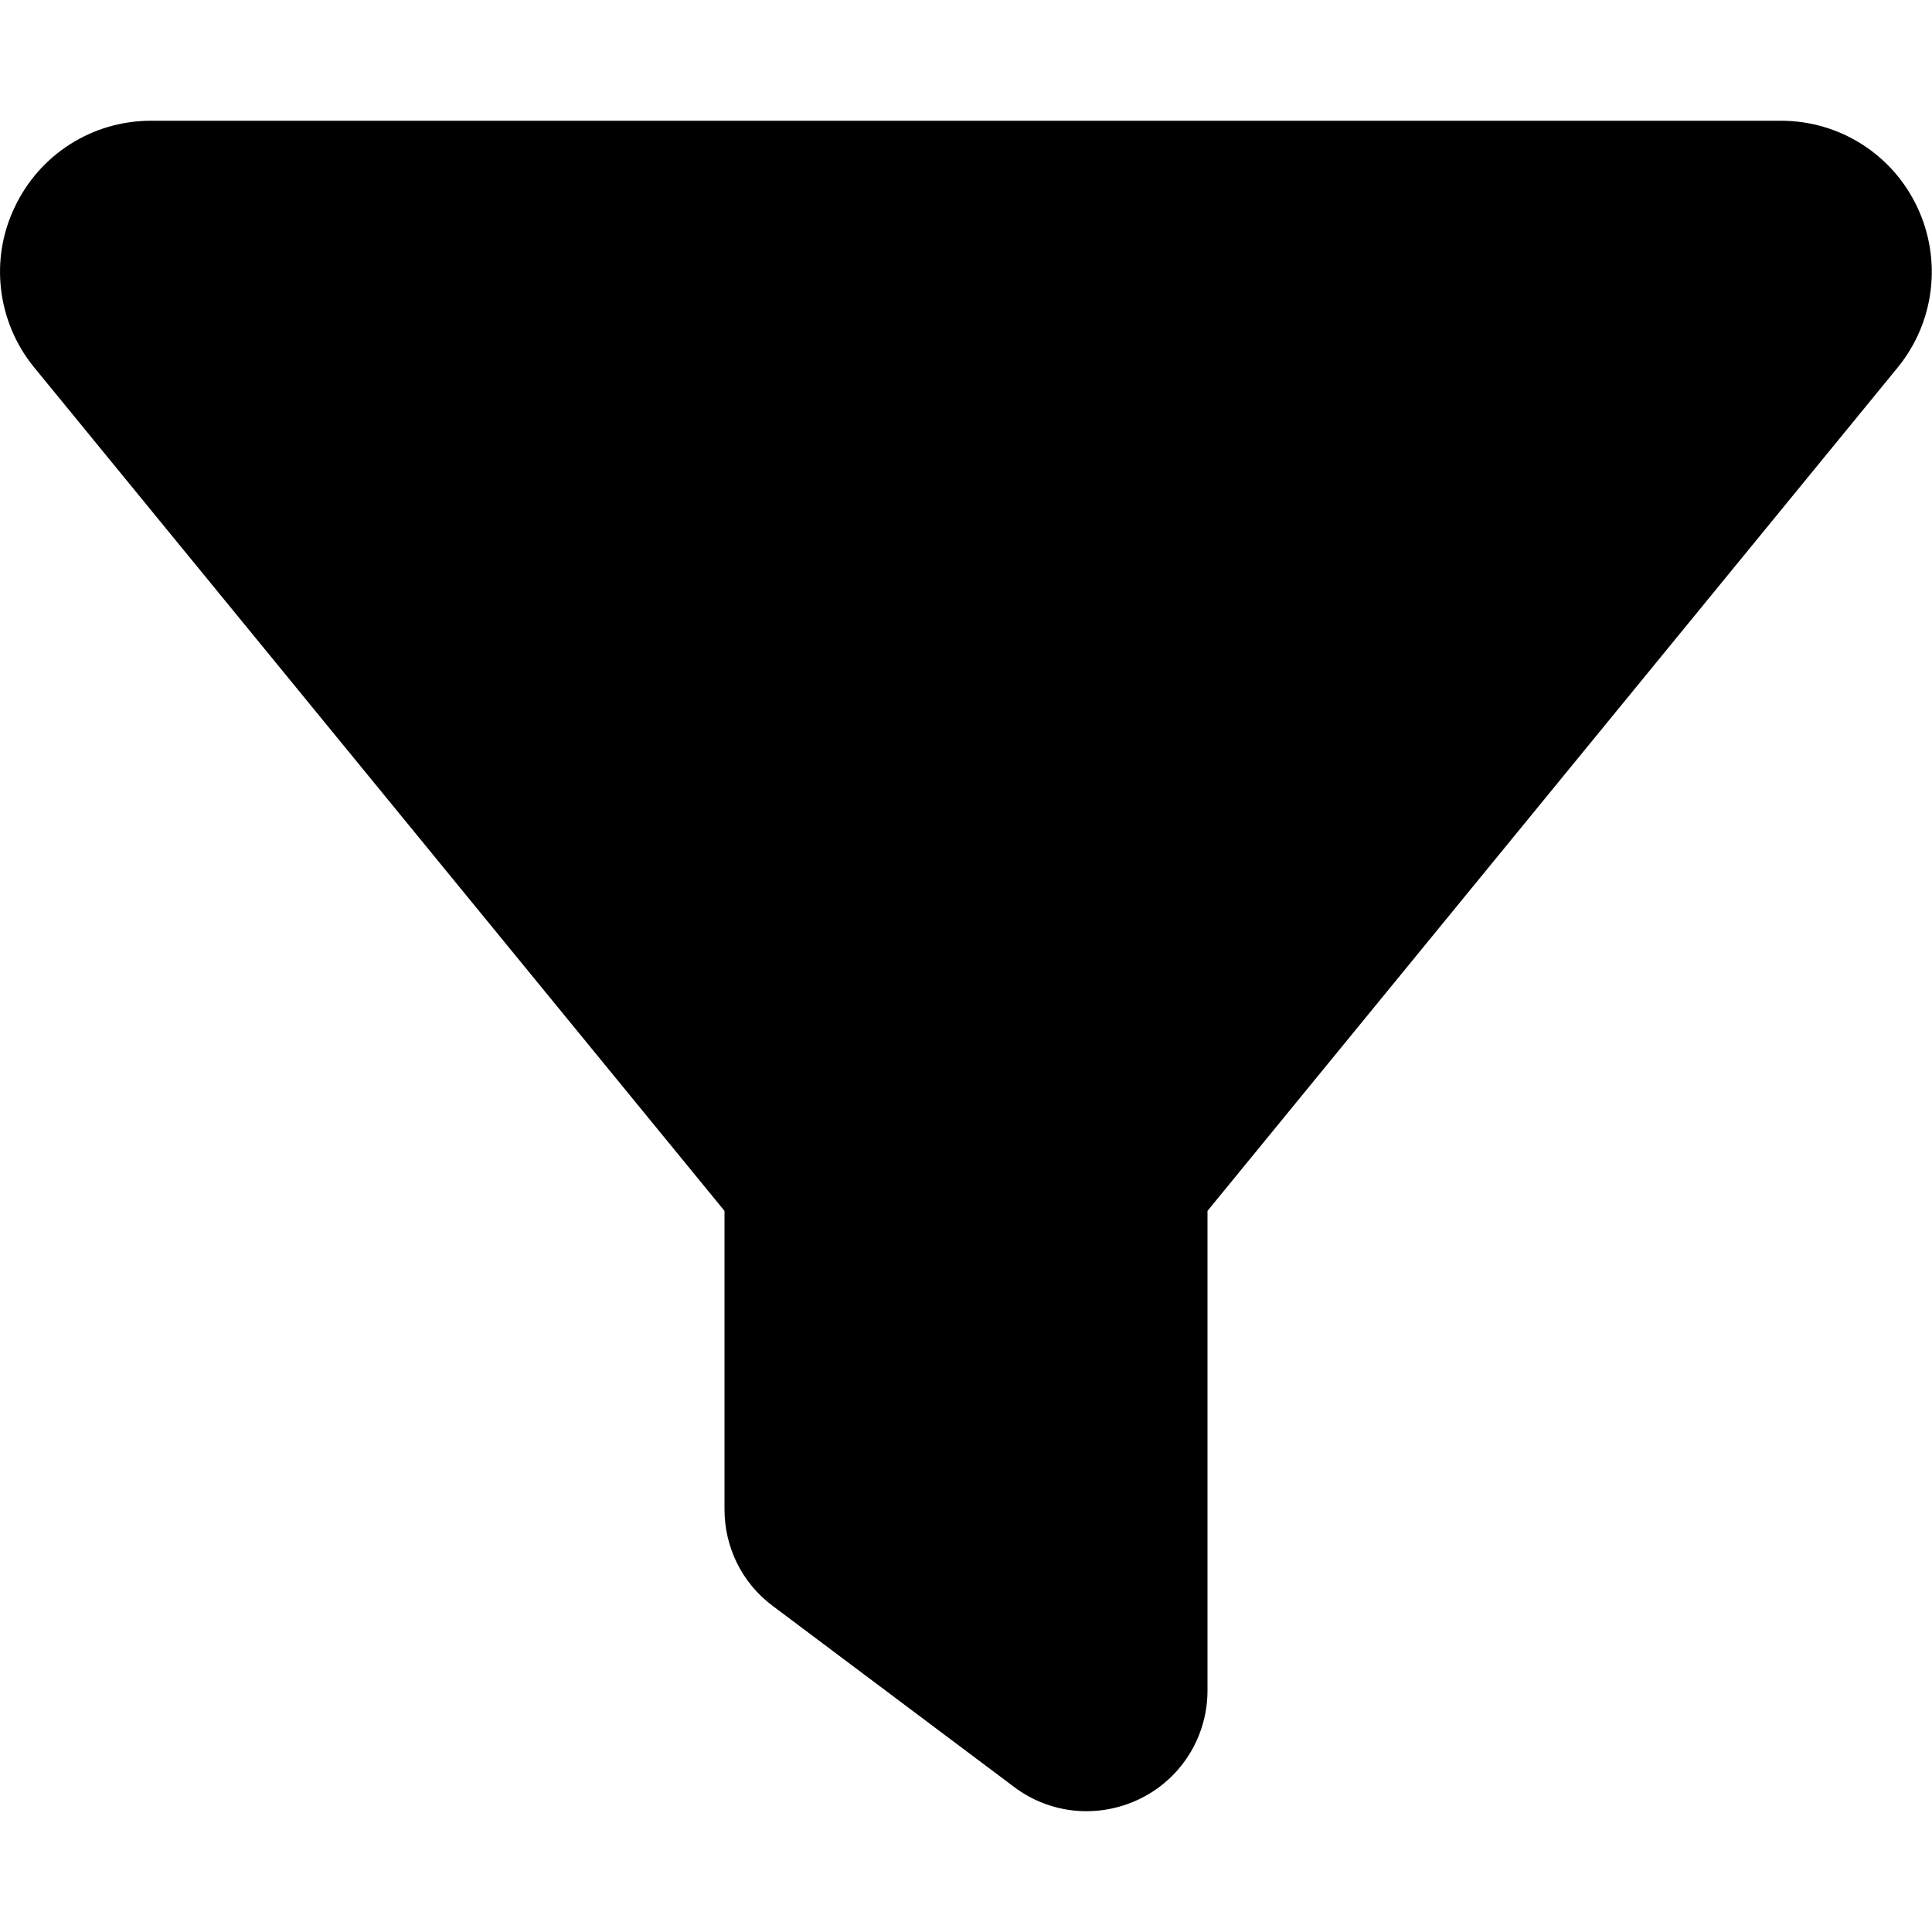
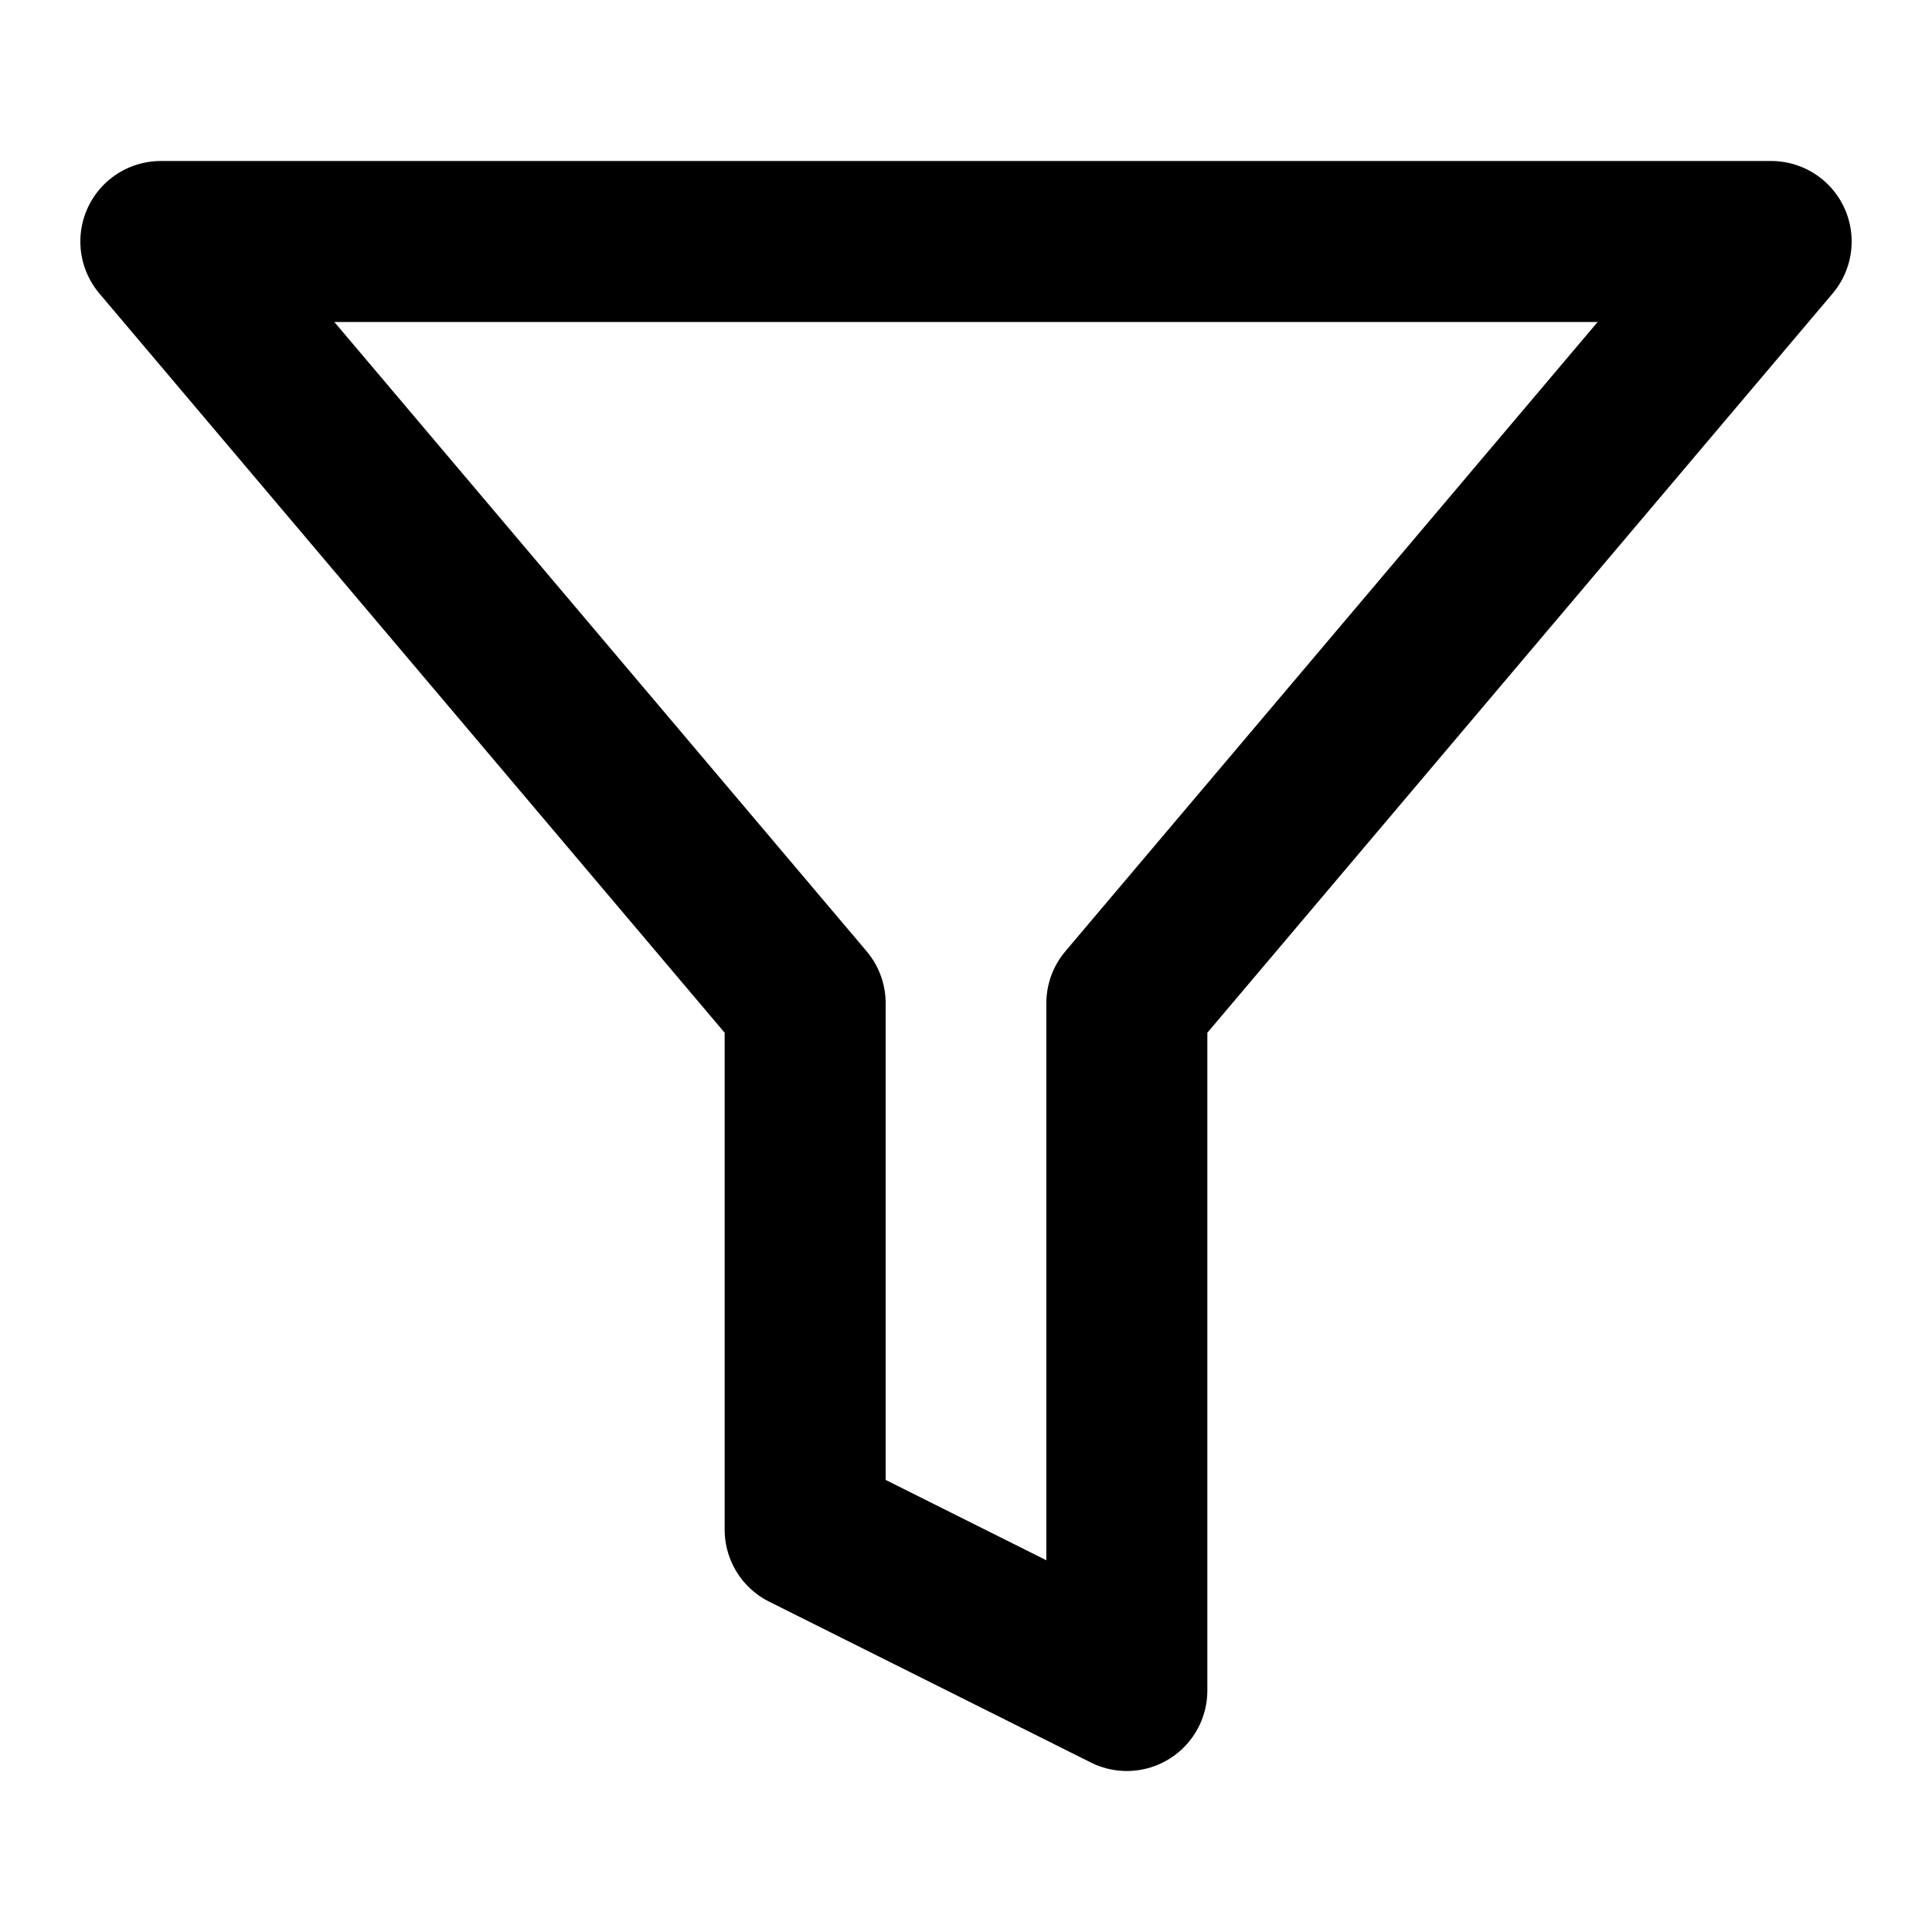
- <svg xmlns="http://www.w3.org/2000/svg" viewBox="0 0 512 512">
-   <path d="M3.9 54.9C10.5 40.9 24.5 32 40 32H472c15.5 0 29.5 8.9 36.1 22.9s4.6 30.5-5.2 42.5L320 320.9V448c0 12.1-6.8 23.2-17.7 28.6s-23.8 4.3-33.5-3l-64-48c-8.1-6-12.8-15.5-12.8-25.6V320.9L9 97.3C-.7 85.4-2.8 68.8 3.9 54.9z" />
+ <svg xmlns="http://www.w3.org/2000/svg" width="16px" height="16px" viewBox="0 0 16 16" version="1.1">
+   <g id="surface1">
+     <path style="fill:none;stroke-width:2;stroke-linecap:round;stroke-linejoin:round;stroke:rgb(0%,0%,0%);stroke-opacity:1;stroke-miterlimit:4;" d="M 22.002 3 L 1.998 3 L 10.002 12.463 L 10.002 19.002 L 13.998 21 L 13.998 12.463 Z M 22.002 3 " transform="matrix(0.666667,0,0,0.666667,0,0)" />
+   </g>
</svg>
